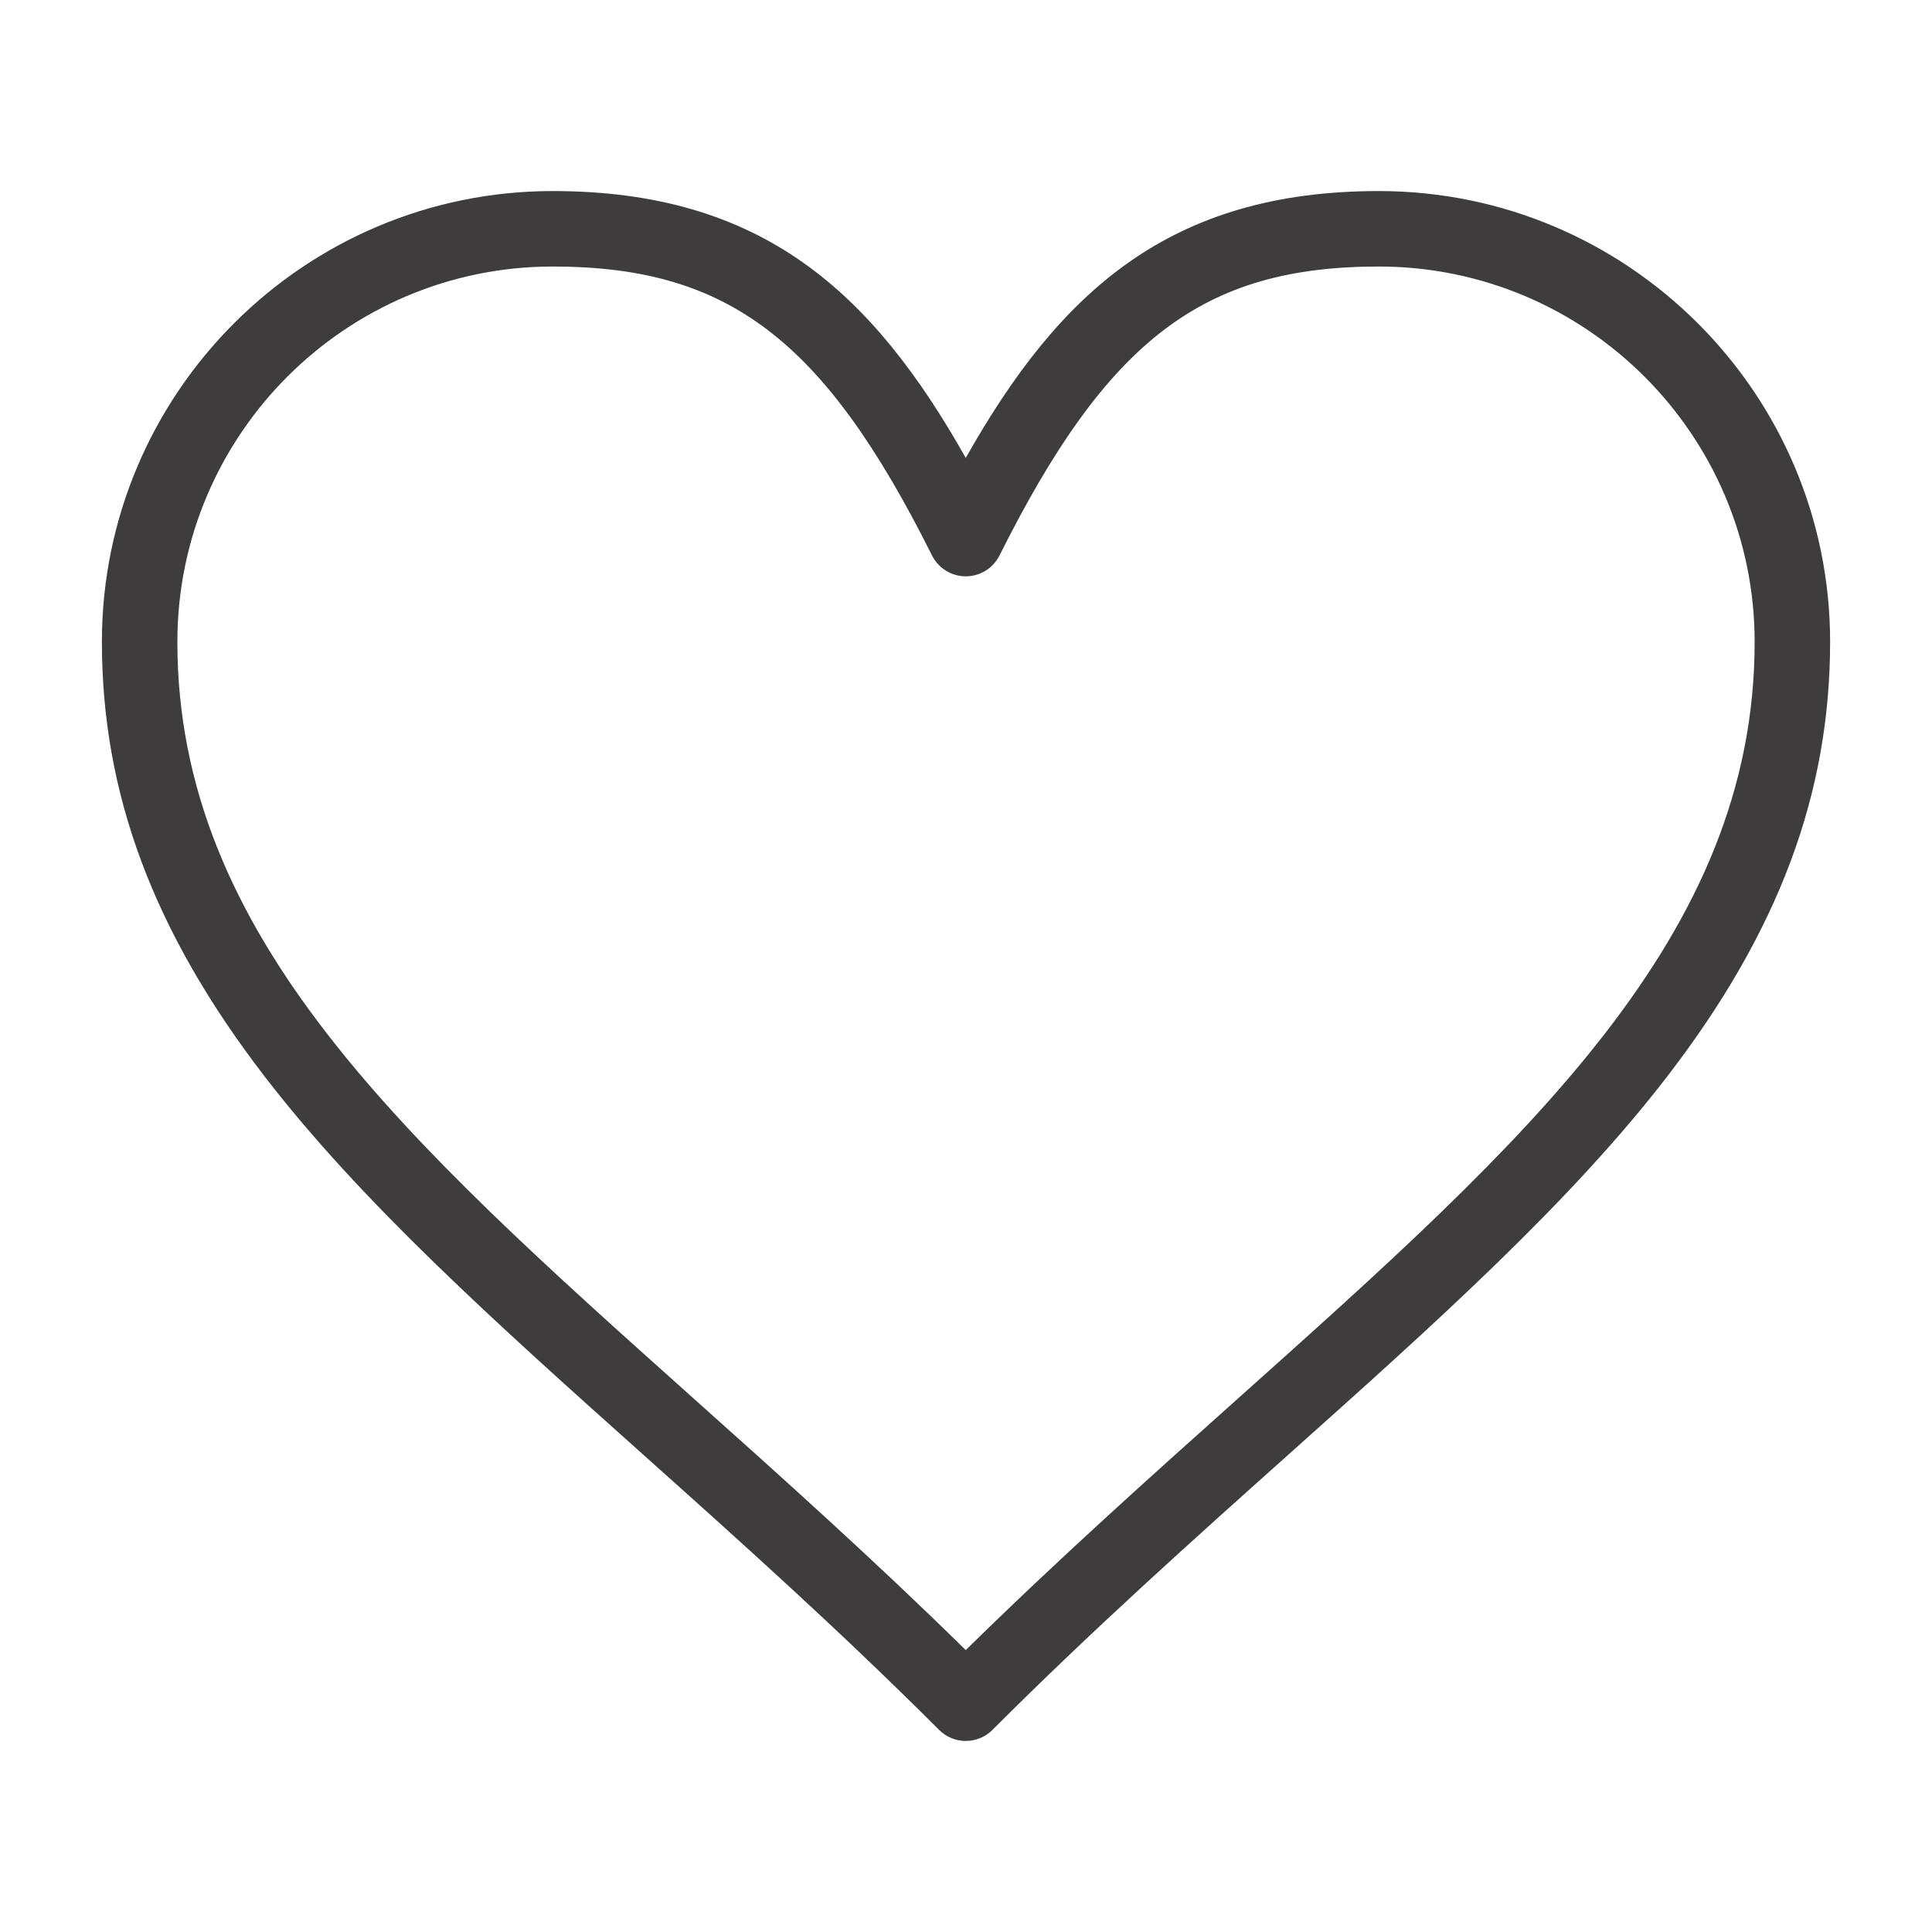
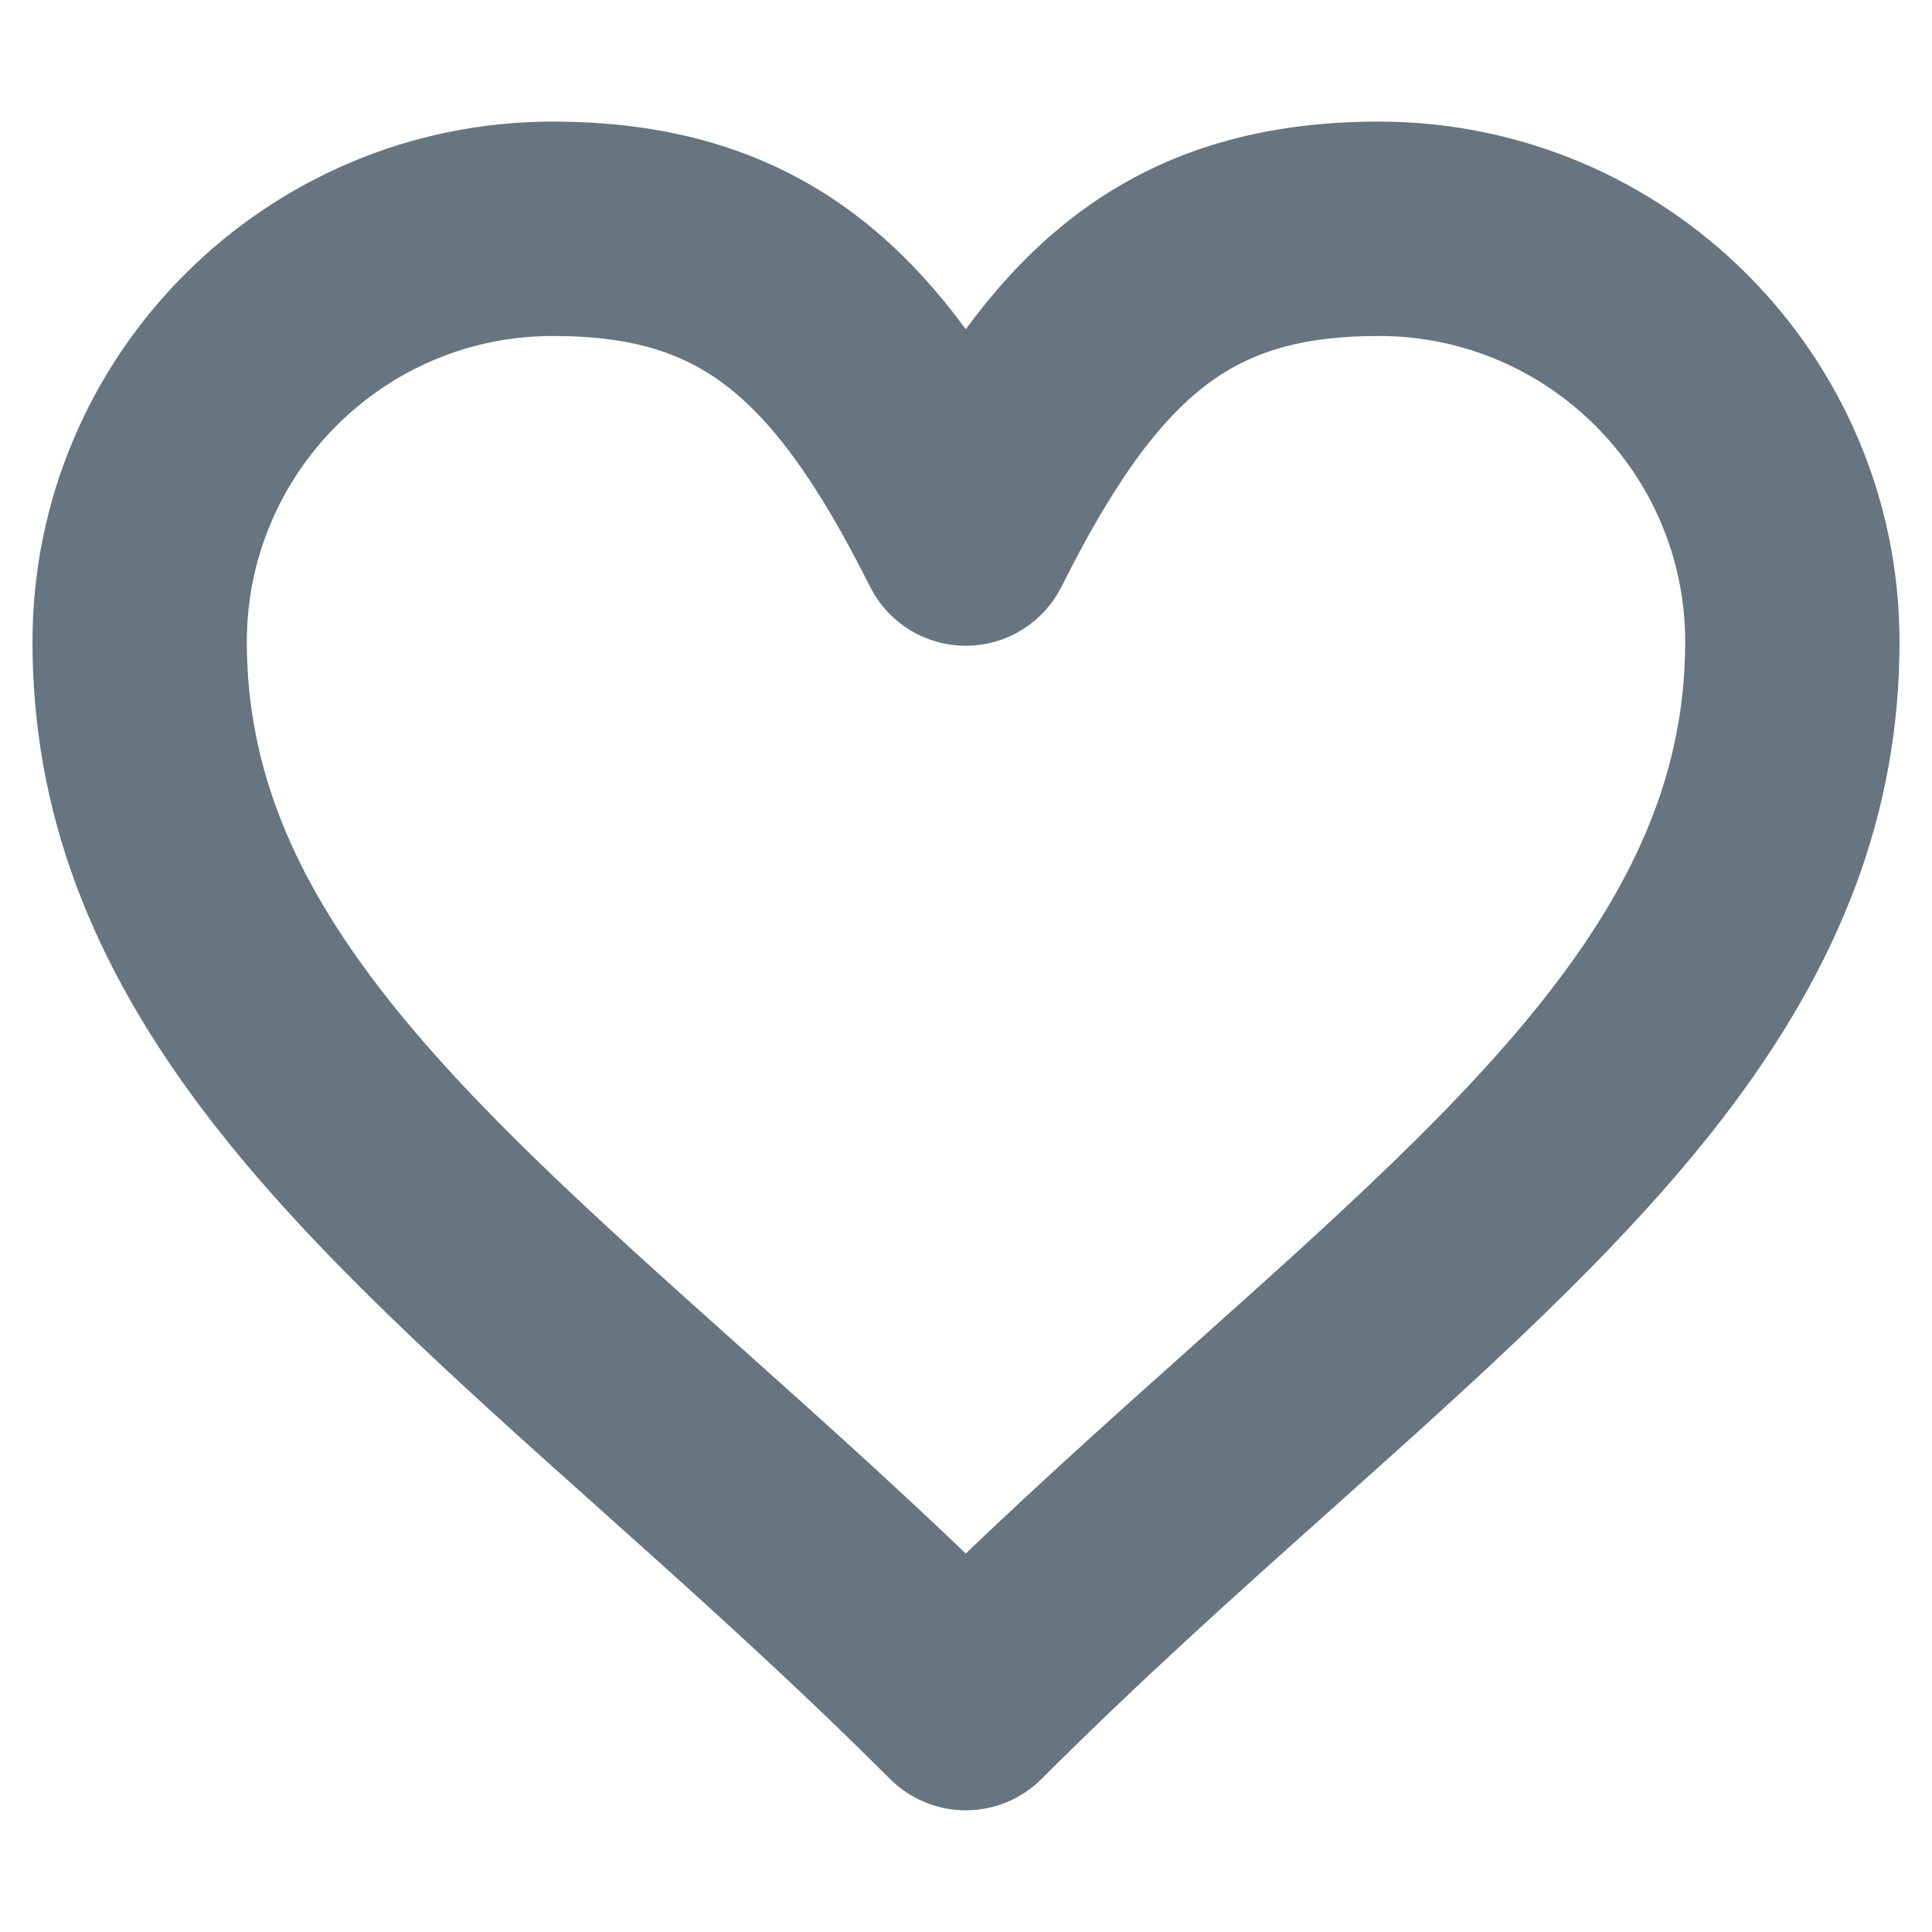
- <svg xmlns="http://www.w3.org/2000/svg" style="enable-background:new 0 0 512 512;" version="1.1" viewBox="0 0 512 512" xml:space="preserve">
-   <g id="_x31_66_x2C__Heart_x2C__Love_x2C__Like_x2C__Twitter">
-     <g id="XMLID_5036_">
-       <path d="M255.937,461.368c-2.652,0-5.196-1.054-7.071-2.929    c-26.65-26.65-53.021-50.236-78.522-73.046C132.019,351.116,95.82,318.74,69.956,285.047    c-29.304-38.173-42.952-74.699-42.952-114.948c0-65.874,53.592-119.467,119.466-119.467c55.362,0,84.611,26.631,109.467,70.721    c24.856-44.09,54.105-70.721,109.467-70.721c65.944,0,119.594,53.593,119.594,119.467c0,40.231-13.65,76.743-42.958,114.903    c-25.866,33.679-62.061,66.036-100.38,100.294c-25.547,22.839-51.963,46.454-78.651,73.144    C261.132,460.314,258.589,461.368,255.937,461.368z M146.47,70.632c-54.846,0-99.466,44.621-99.466,99.467    c0,78.147,60.313,132.091,136.672,200.387c23.462,20.985,47.653,42.622,72.261,66.802c24.648-24.219,48.886-45.888,72.393-66.902    c76.356-68.263,136.668-122.181,136.668-200.287c0-54.846-44.678-99.467-99.594-99.467c-46.531,0-71.896,19.322-100.522,76.572    c-1.694,3.388-5.156,5.528-8.944,5.528l0,0c-3.788,0-7.25-2.14-8.944-5.528C218.367,89.954,193.001,70.632,146.47,70.632z" id="XMLID_8603_" style="fill:#3E3C3C;" />
-     </g>
-   </g>
-   <g id="Layer_1" />
+ <svg xmlns="http://www.w3.org/2000/svg" width="32" height="32" viewBox="0 0 32 32" fill="none">
+   <path d="M15.996 28.835C15.83 28.835 15.671 28.77 15.554 28.652C13.889 26.987 12.24 25.513 10.646 24.087C8.251 21.945 5.989 19.921 4.372 17.815C2.541 15.43 1.688 13.147 1.688 10.631C1.688 6.514 5.037 3.164 9.154 3.164C12.614 3.164 14.443 4.829 15.996 7.585C17.55 4.829 19.378 3.164 22.838 3.164C26.959 3.164 30.312 6.514 30.312 10.631C30.312 13.146 29.459 15.428 27.628 17.813C26.011 19.918 23.749 21.94 21.354 24.081C19.757 25.508 18.106 26.984 16.438 28.652C16.321 28.77 16.162 28.835 15.996 28.835ZM9.154 4.415C5.726 4.415 2.938 7.203 2.938 10.631C2.938 15.515 6.707 18.887 11.48 23.155C12.946 24.467 14.458 25.819 15.996 27.331C17.537 25.817 19.051 24.462 20.521 23.149C25.293 18.883 29.062 15.513 29.062 10.631C29.062 7.203 26.27 4.415 22.838 4.415C19.93 4.415 18.344 5.622 16.555 9.2C16.449 9.412 16.233 9.546 15.996 9.546C15.759 9.546 15.543 9.412 15.437 9.2C13.648 5.622 12.063 4.415 9.154 4.415Z" fill="#667580" stroke="#667580" stroke-width="2.3" />
</svg>
